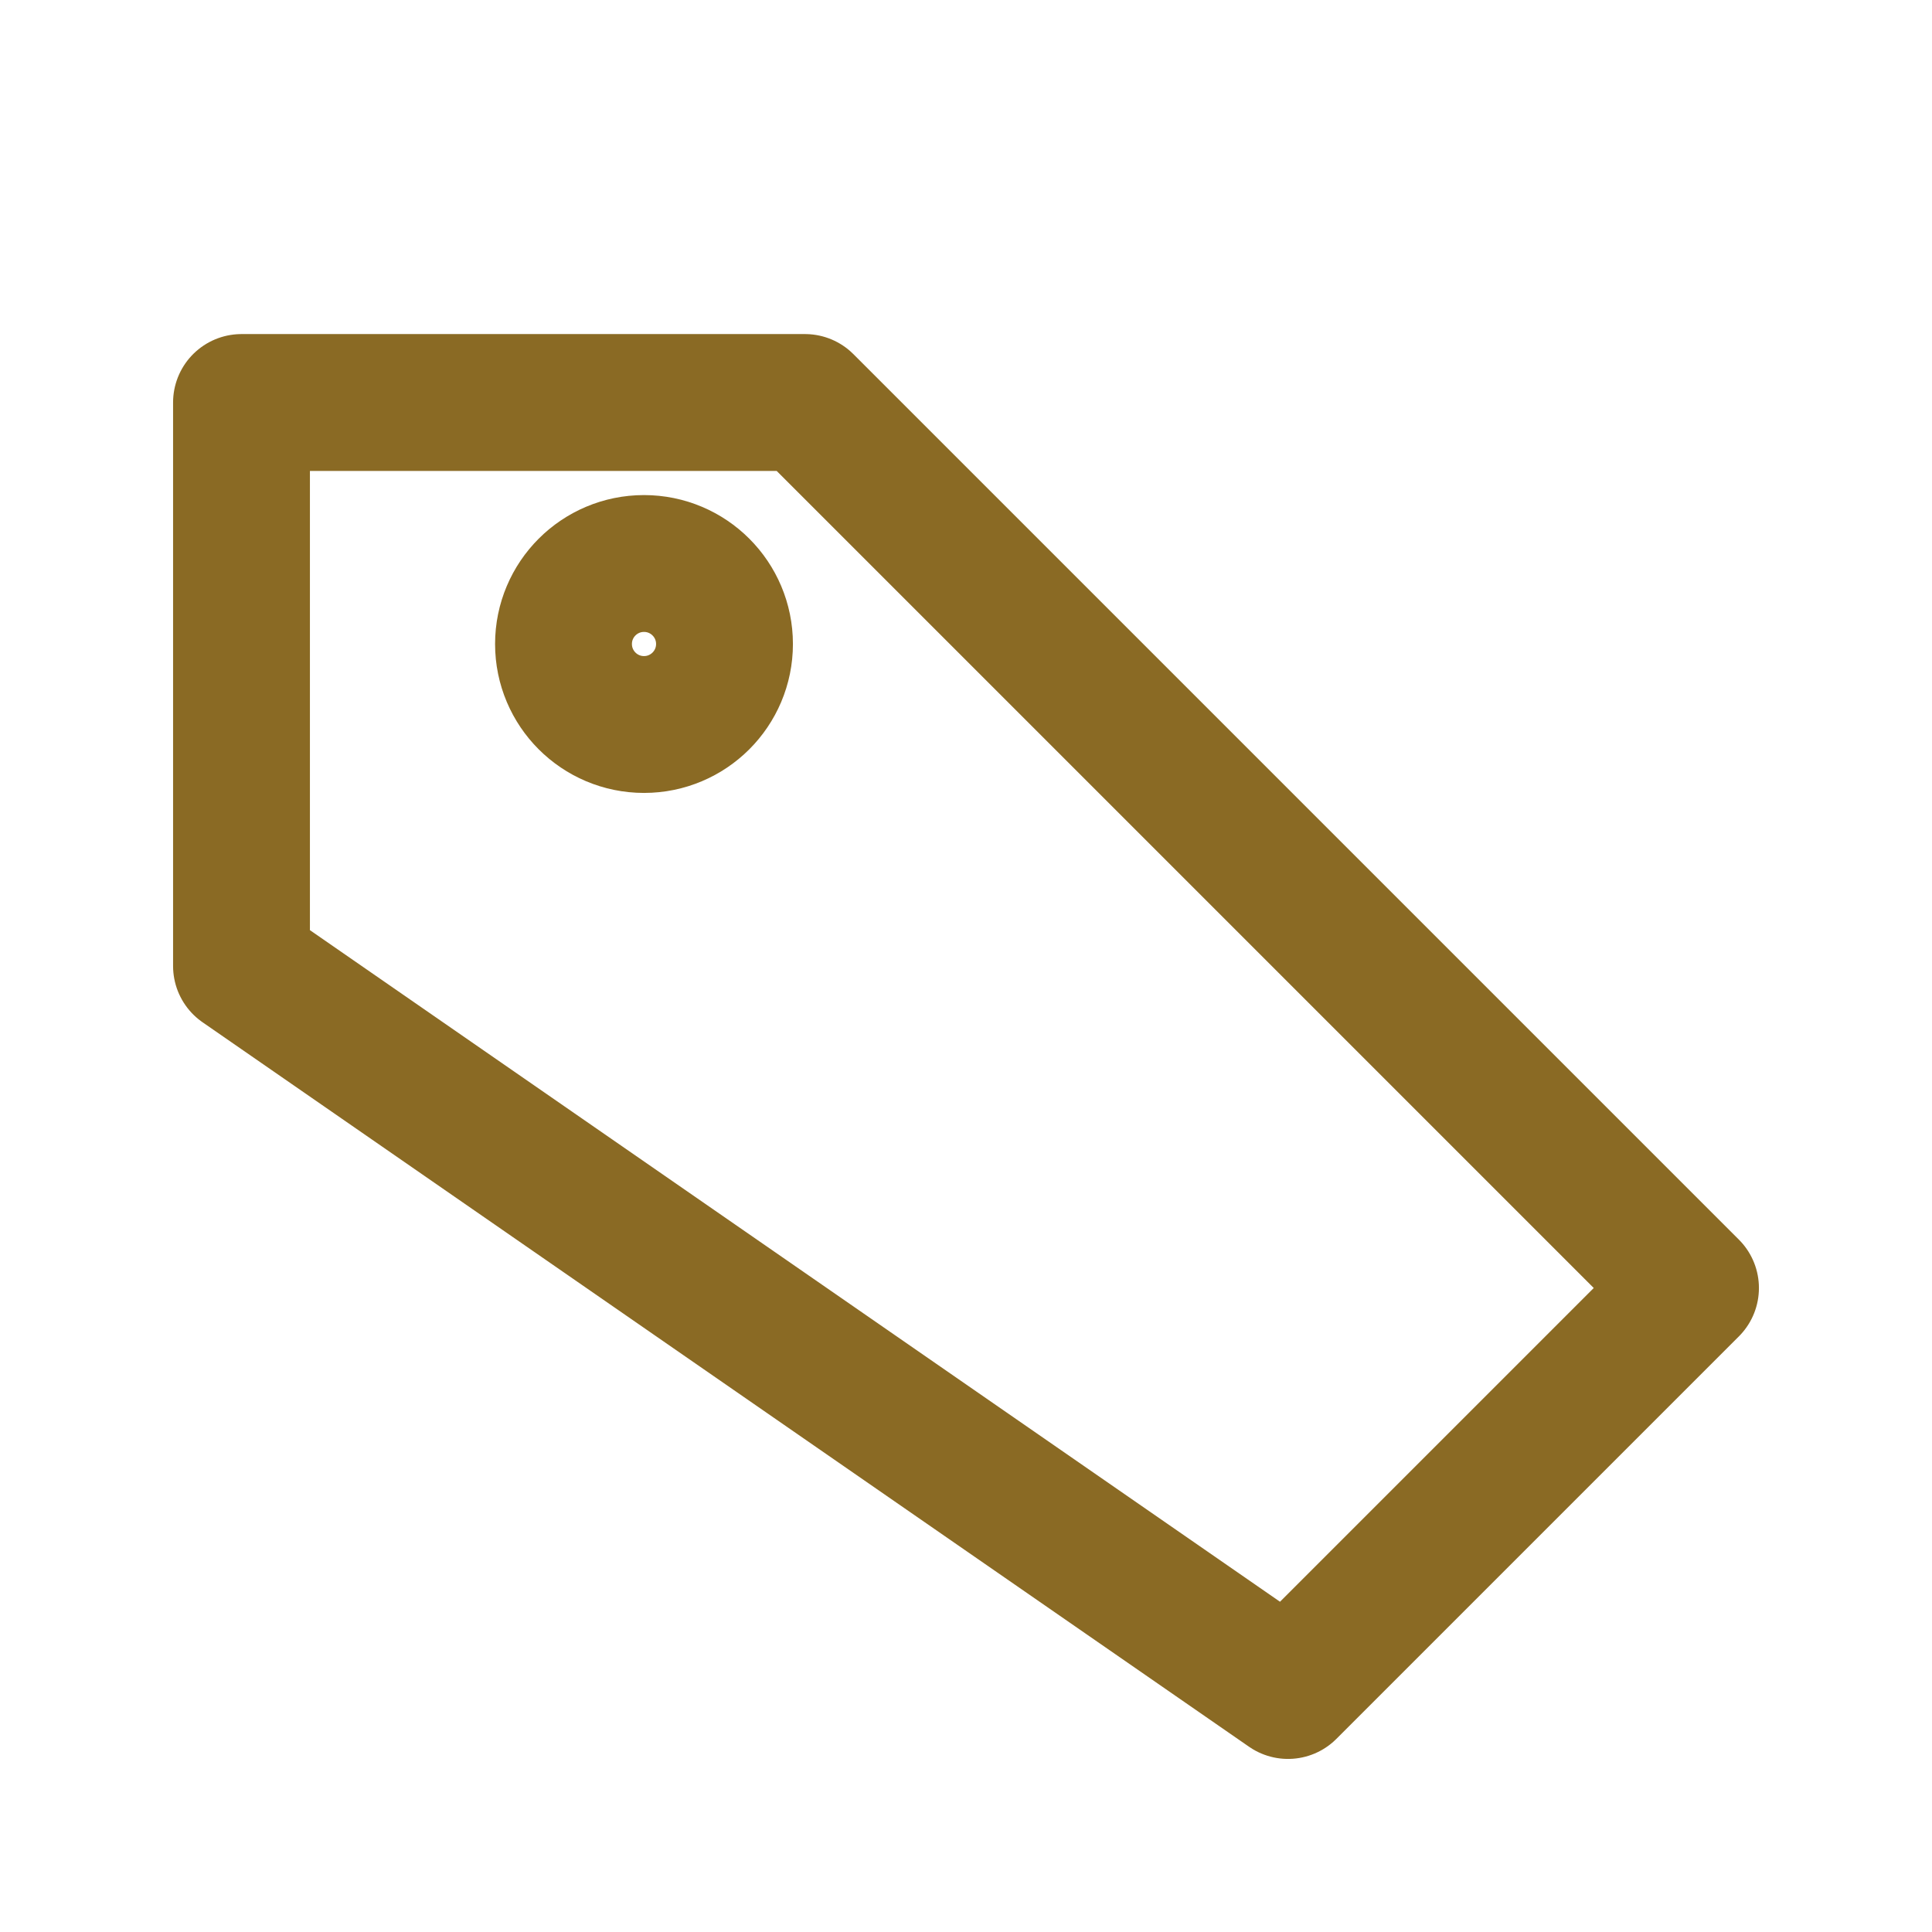
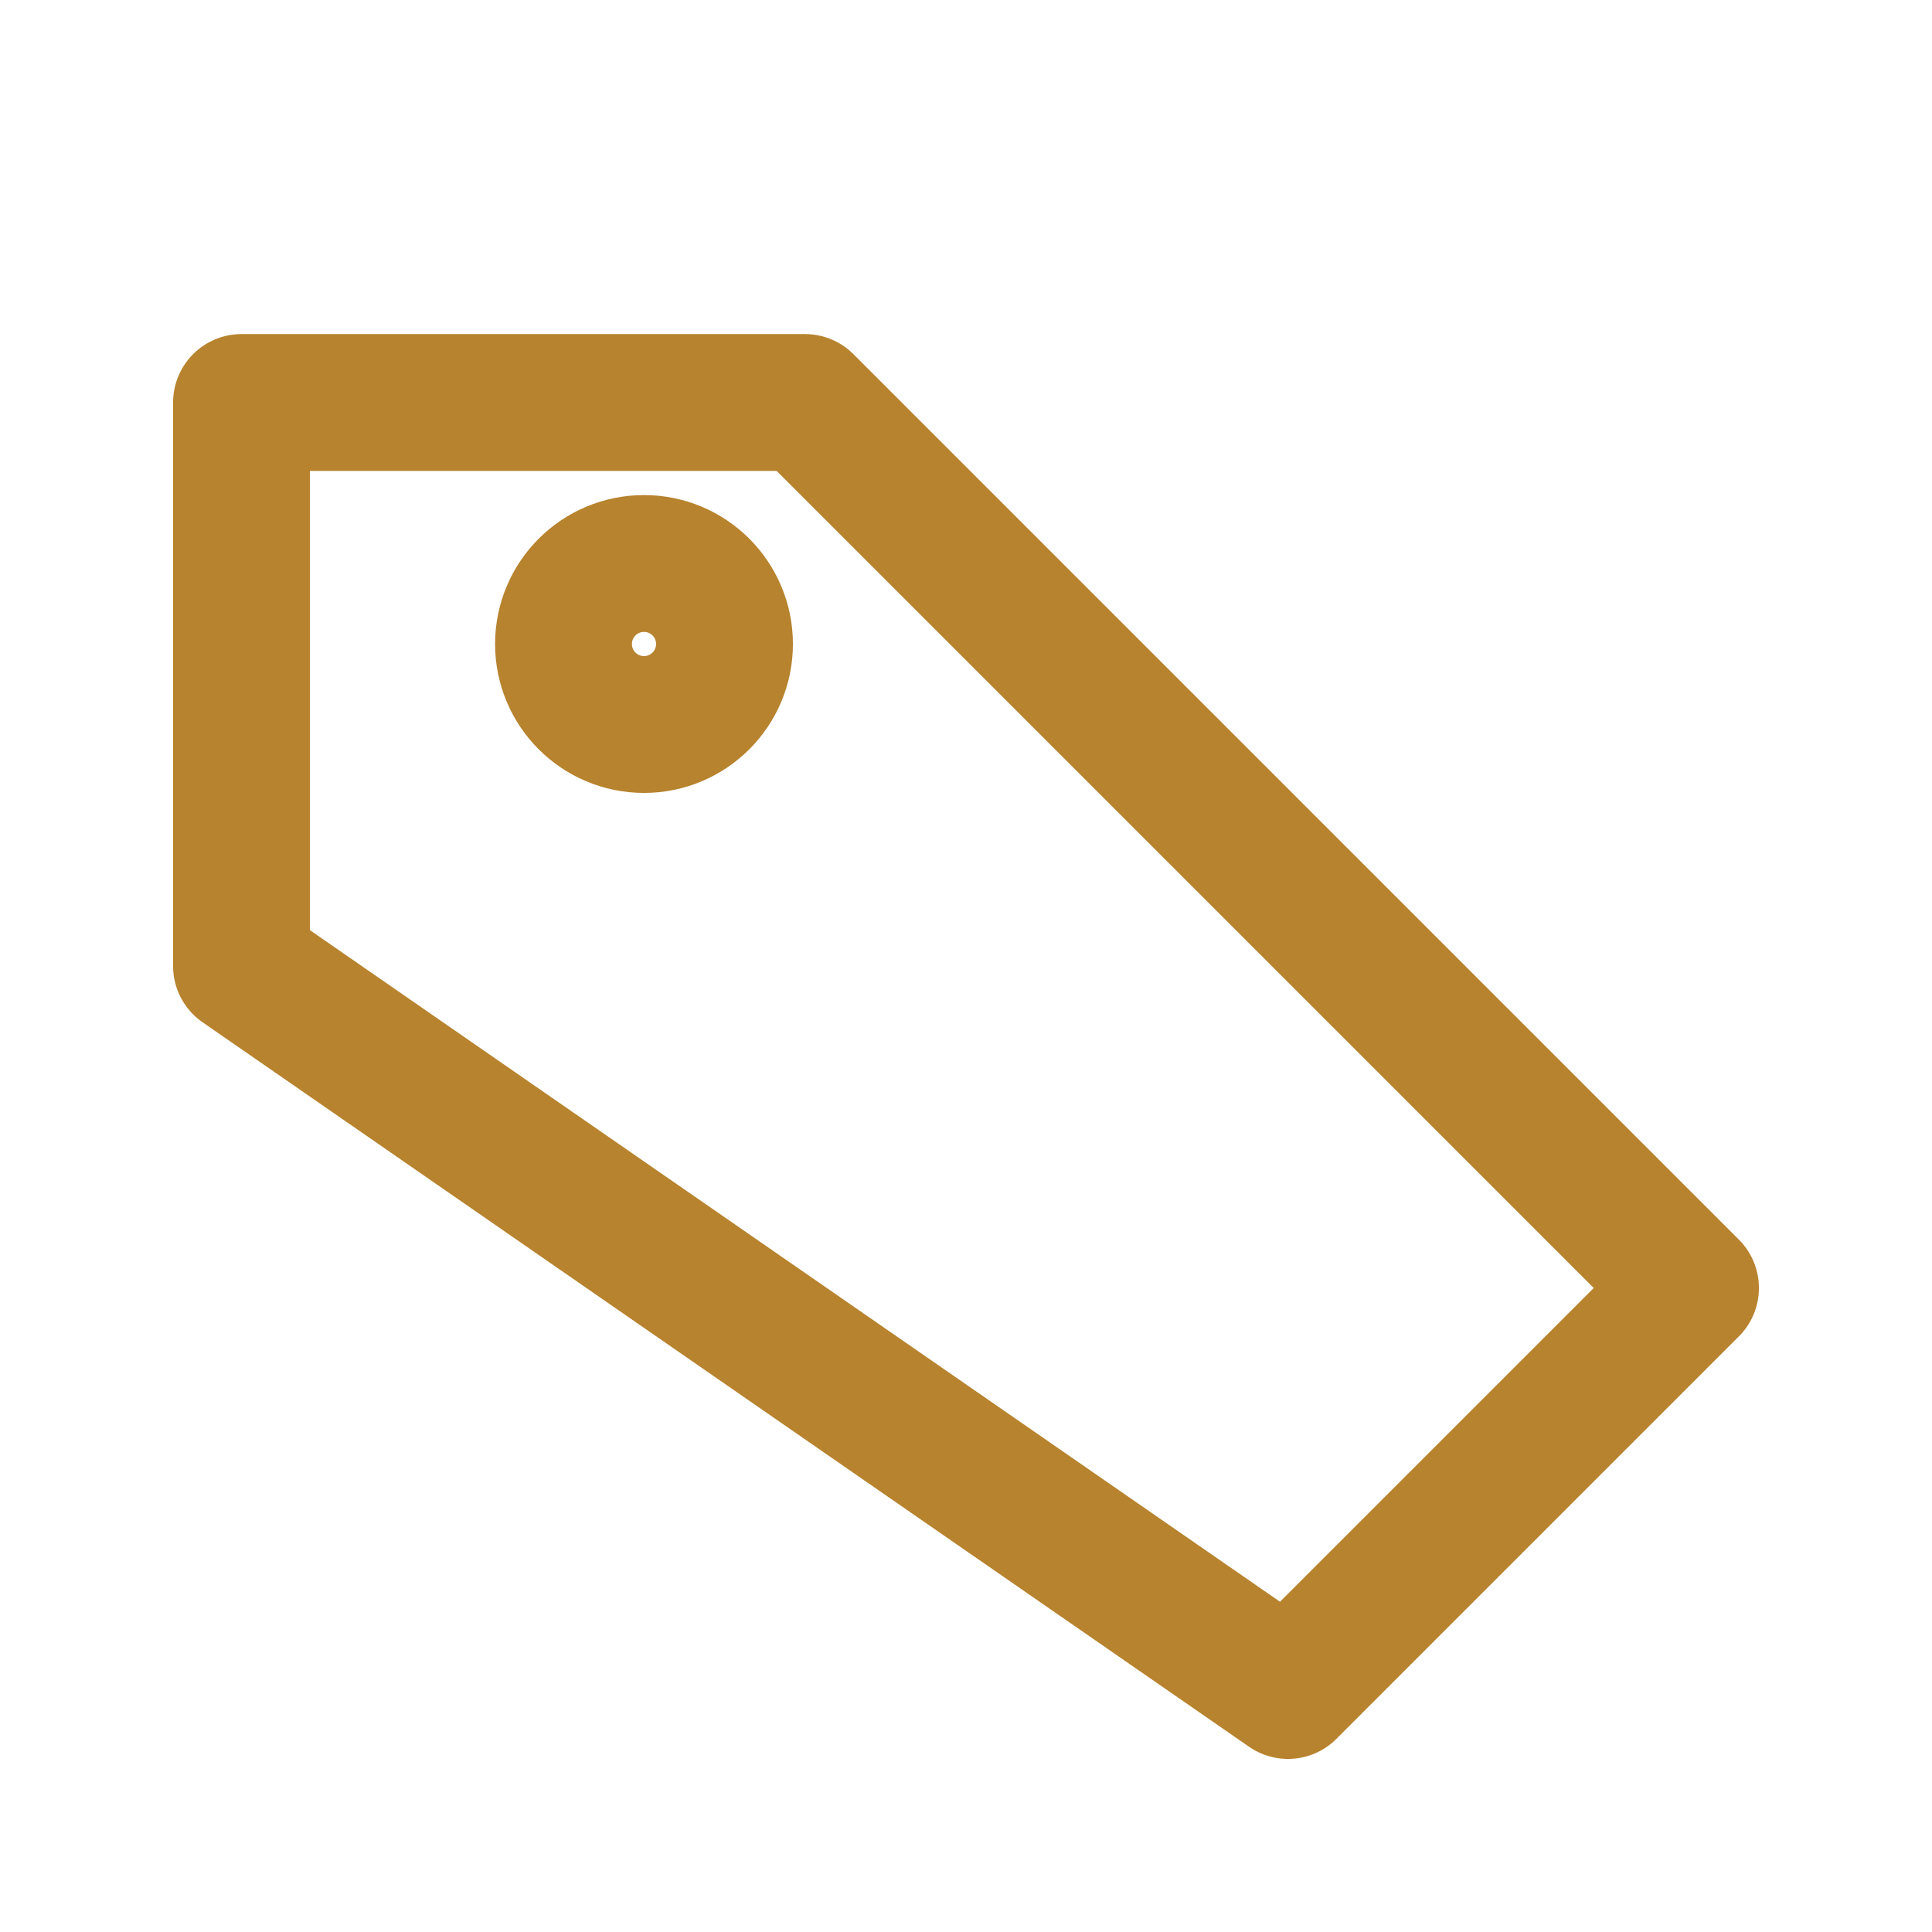
- <svg xmlns="http://www.w3.org/2000/svg" viewBox="0 0 24 24" fill="none" stroke="#8a6a24" stroke-width="1.7" stroke-linecap="round" stroke-linejoin="round">
+ <svg xmlns="http://www.w3.org/2000/svg" viewBox="0 0 24 24" fill="none" stroke="#B7832E" stroke-width="1.7" stroke-linecap="round" stroke-linejoin="round">
  <path d="M3 12V5h7l11 11-5 5L3 12Z" />
  <circle cx="8" cy="8" r="1" />
</svg>
